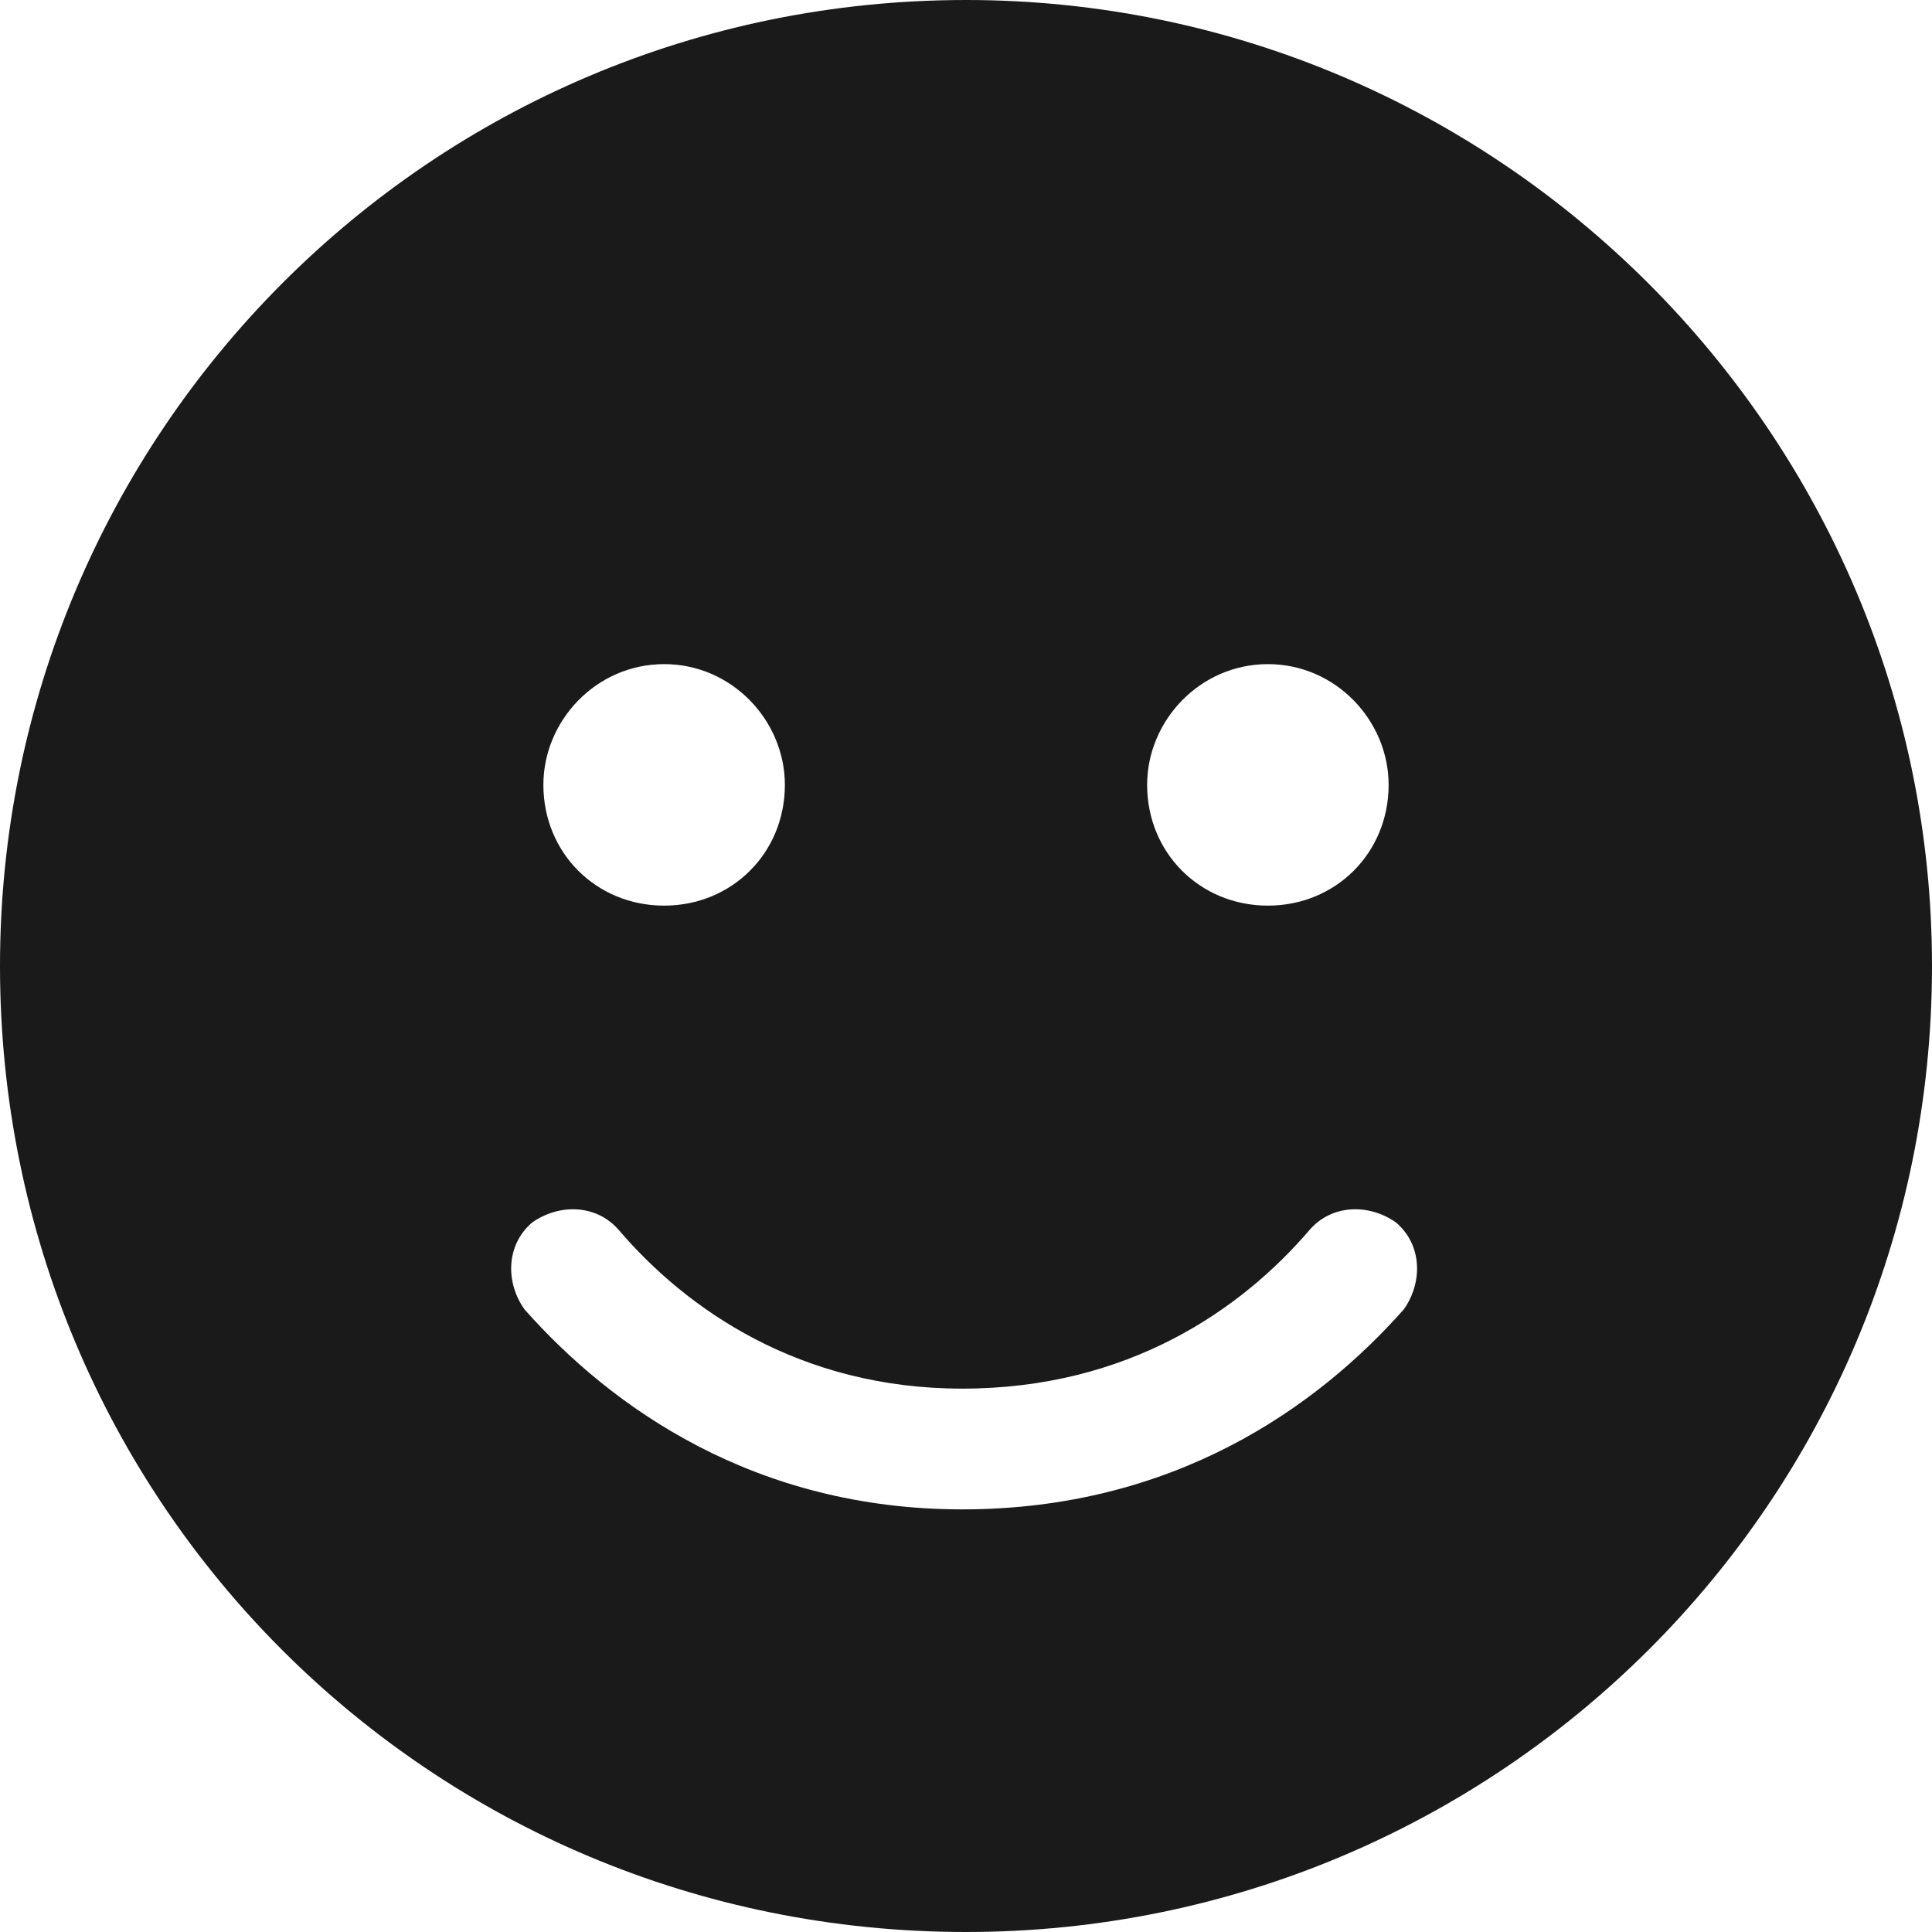
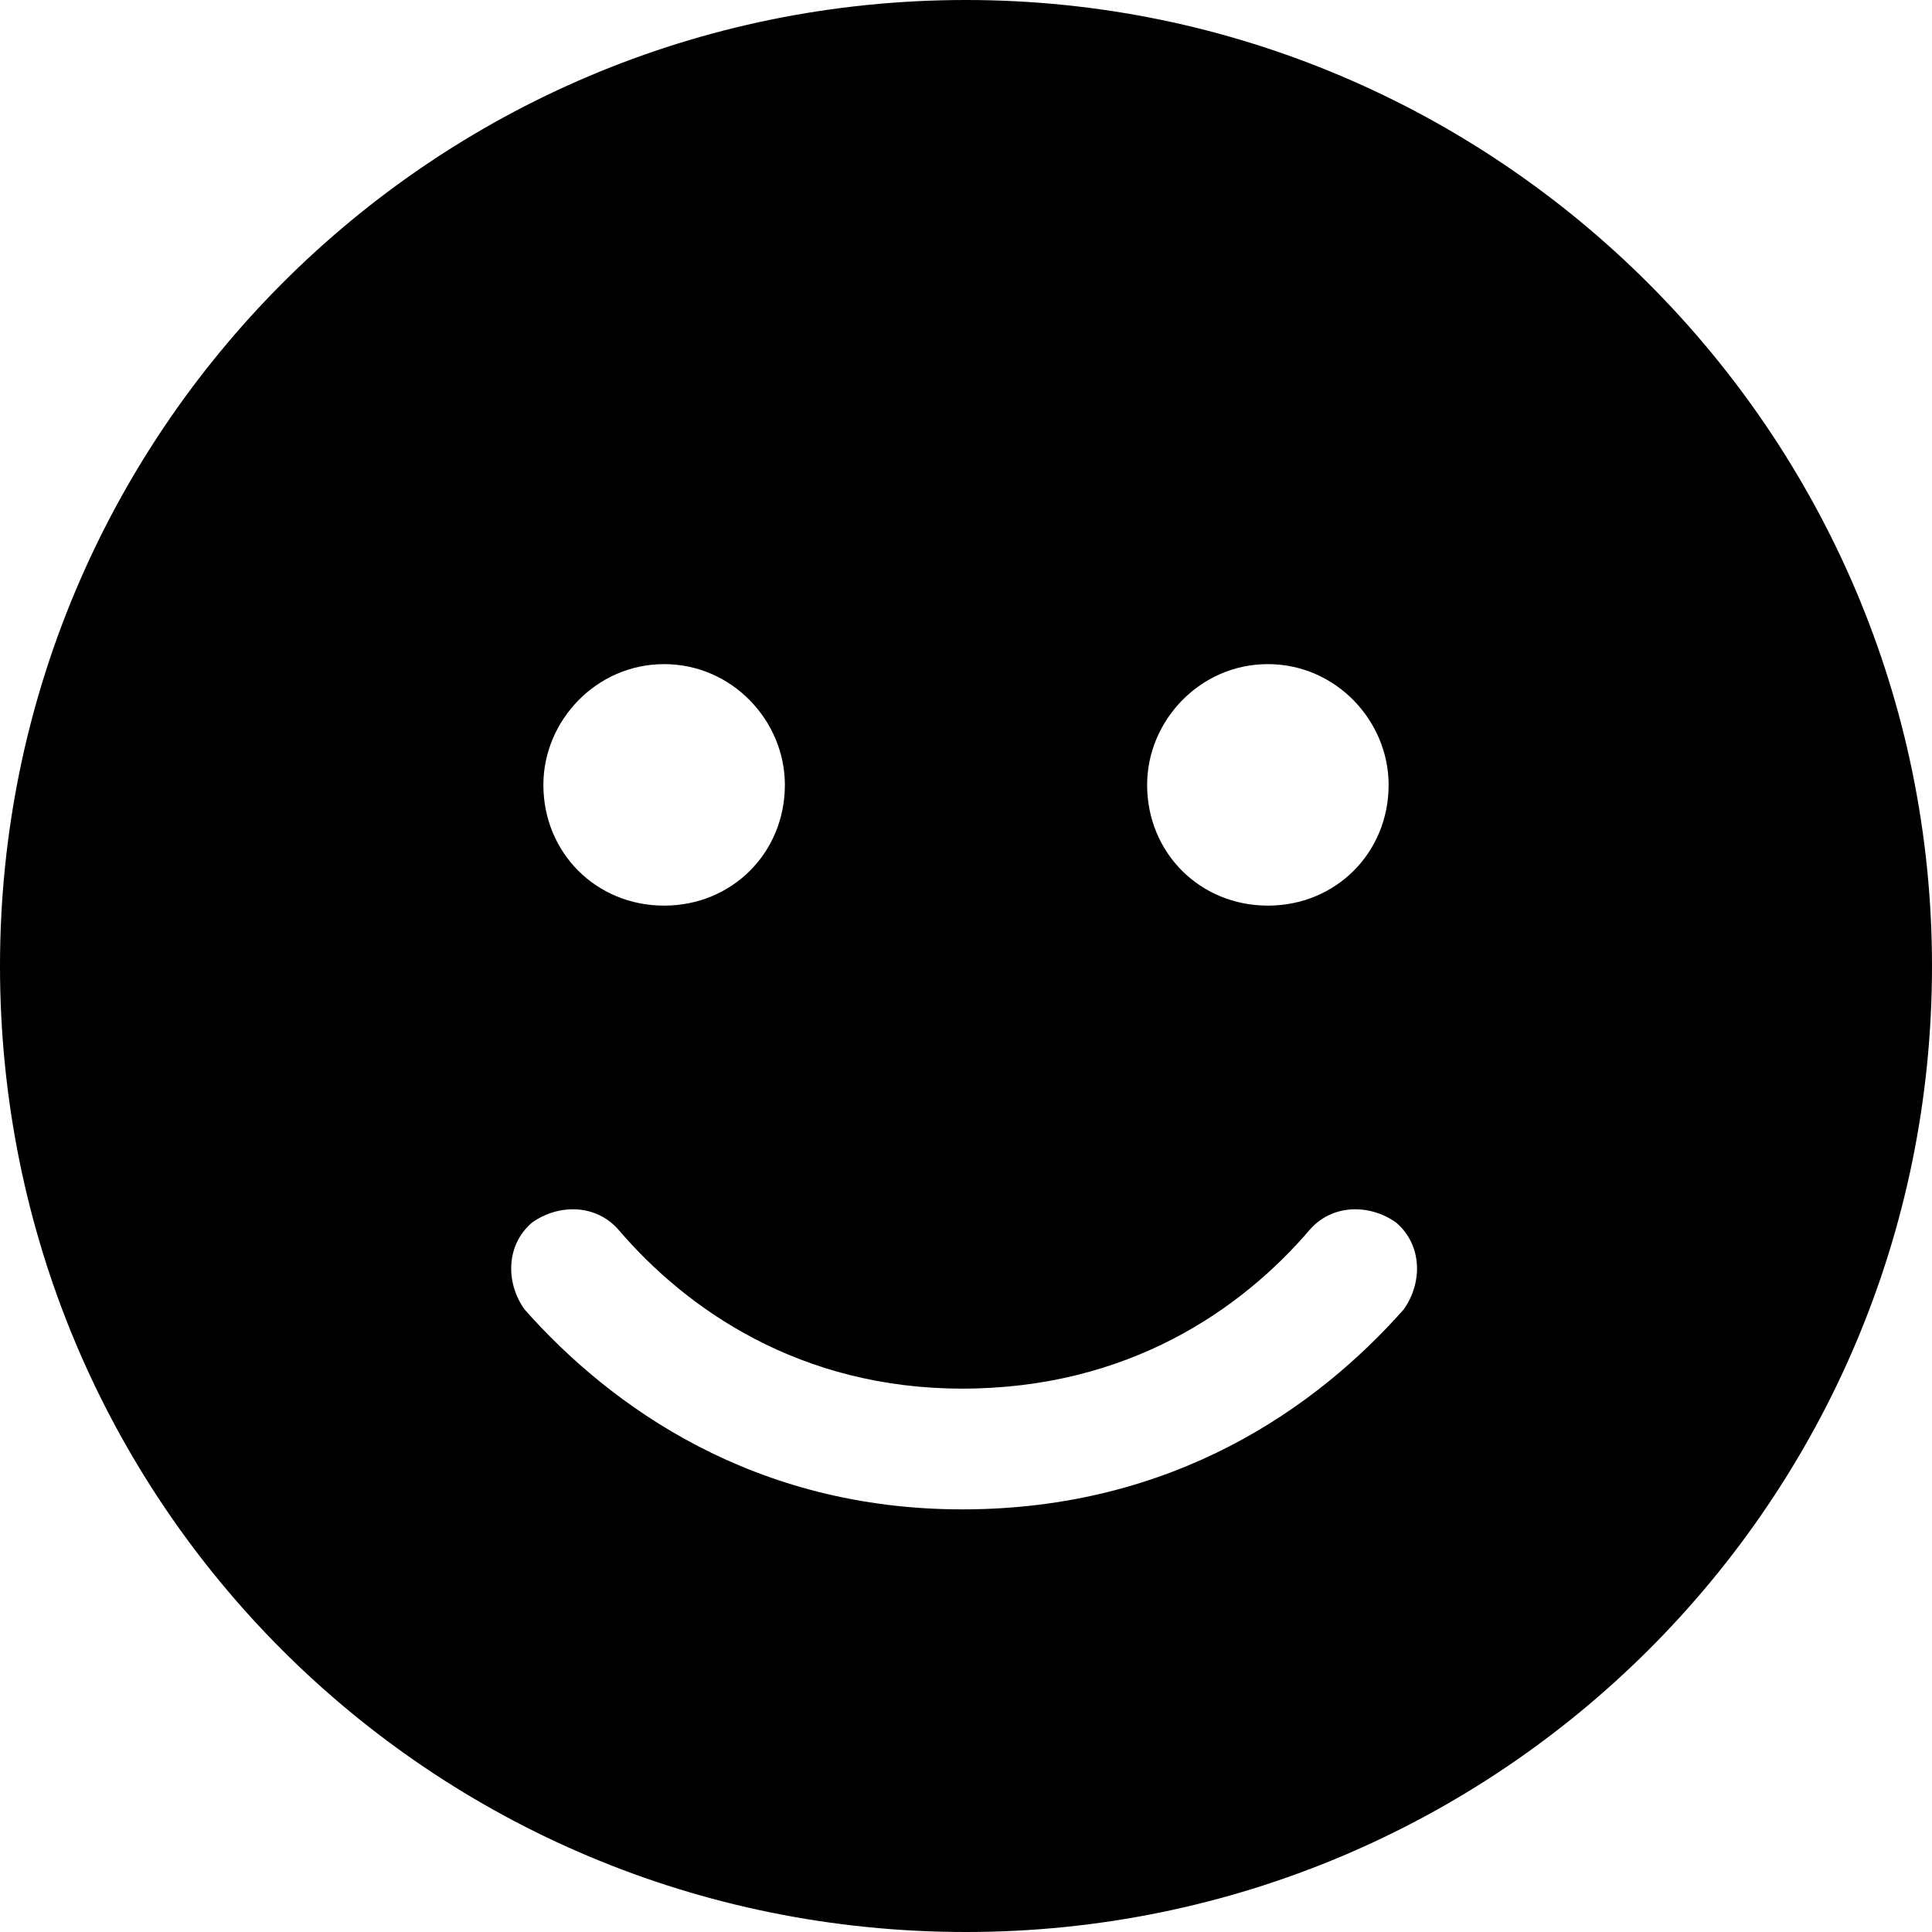
- <svg xmlns="http://www.w3.org/2000/svg" width="24" height="24" viewBox="0 0 24 24" fill="none">
-   <path d="M0 12C0 5.391 5.344 0 12 0C18.609 0 24 5.391 24 12C24 18.656 18.609 24 12 24C5.344 24 0 18.656 0 12ZM7.688 15.281C7.406 14.953 6.938 14.953 6.609 15.188C6.281 15.469 6.281 15.938 6.516 16.266C7.594 17.484 9.375 18.75 11.953 18.75C14.578 18.75 16.359 17.484 17.438 16.266C17.672 15.938 17.672 15.469 17.344 15.188C17.016 14.953 16.547 14.953 16.266 15.281C15.422 16.266 14.016 17.25 11.953 17.25C9.938 17.25 8.531 16.266 7.688 15.281ZM8.25 8.25C7.406 8.25 6.75 8.953 6.75 9.75C6.75 10.594 7.406 11.25 8.25 11.25C9.094 11.25 9.75 10.594 9.75 9.75C9.75 8.953 9.094 8.25 8.25 8.25ZM15.75 11.25C16.594 11.25 17.25 10.594 17.25 9.75C17.25 8.953 16.594 8.25 15.75 8.25C14.906 8.25 14.25 8.953 14.25 9.75C14.25 10.594 14.906 11.25 15.75 11.25Z" fill="#1A1A1A" />
+ <svg xmlns="http://www.w3.org/2000/svg" width="32" height="32" viewBox="0 0 32 32" fill="currentColor">
+   <path fill="currentColor" d="M0 16C0 7.188 7.125 0 16 0C24.812 0 32 7.188 32 16C32 24.875 24.812 32 16 32C7.125 32 0 24.875 0 16ZM10.25 20.375C9.875 19.938 9.25 19.938 8.812 20.25C8.375 20.625 8.375 21.25 8.688 21.688C10.125 23.312 12.5 25 15.938 25C19.438 25 21.812 23.312 23.25 21.688C23.562 21.25 23.562 20.625 23.125 20.25C22.688 19.938 22.062 19.938 21.688 20.375C20.562 21.688 18.688 23 15.938 23C13.25 23 11.375 21.688 10.25 20.375ZM11 11C9.875 11 9 11.938 9 13C9 14.125 9.875 15 11 15C12.125 15 13 14.125 13 13C13 11.938 12.125 11 11 11ZM21 15C22.125 15 23 14.125 23 13C23 11.938 22.125 11 21 11C19.875 11 19 11.938 19 13C19 14.125 19.875 15 21 15Z" />
</svg>
